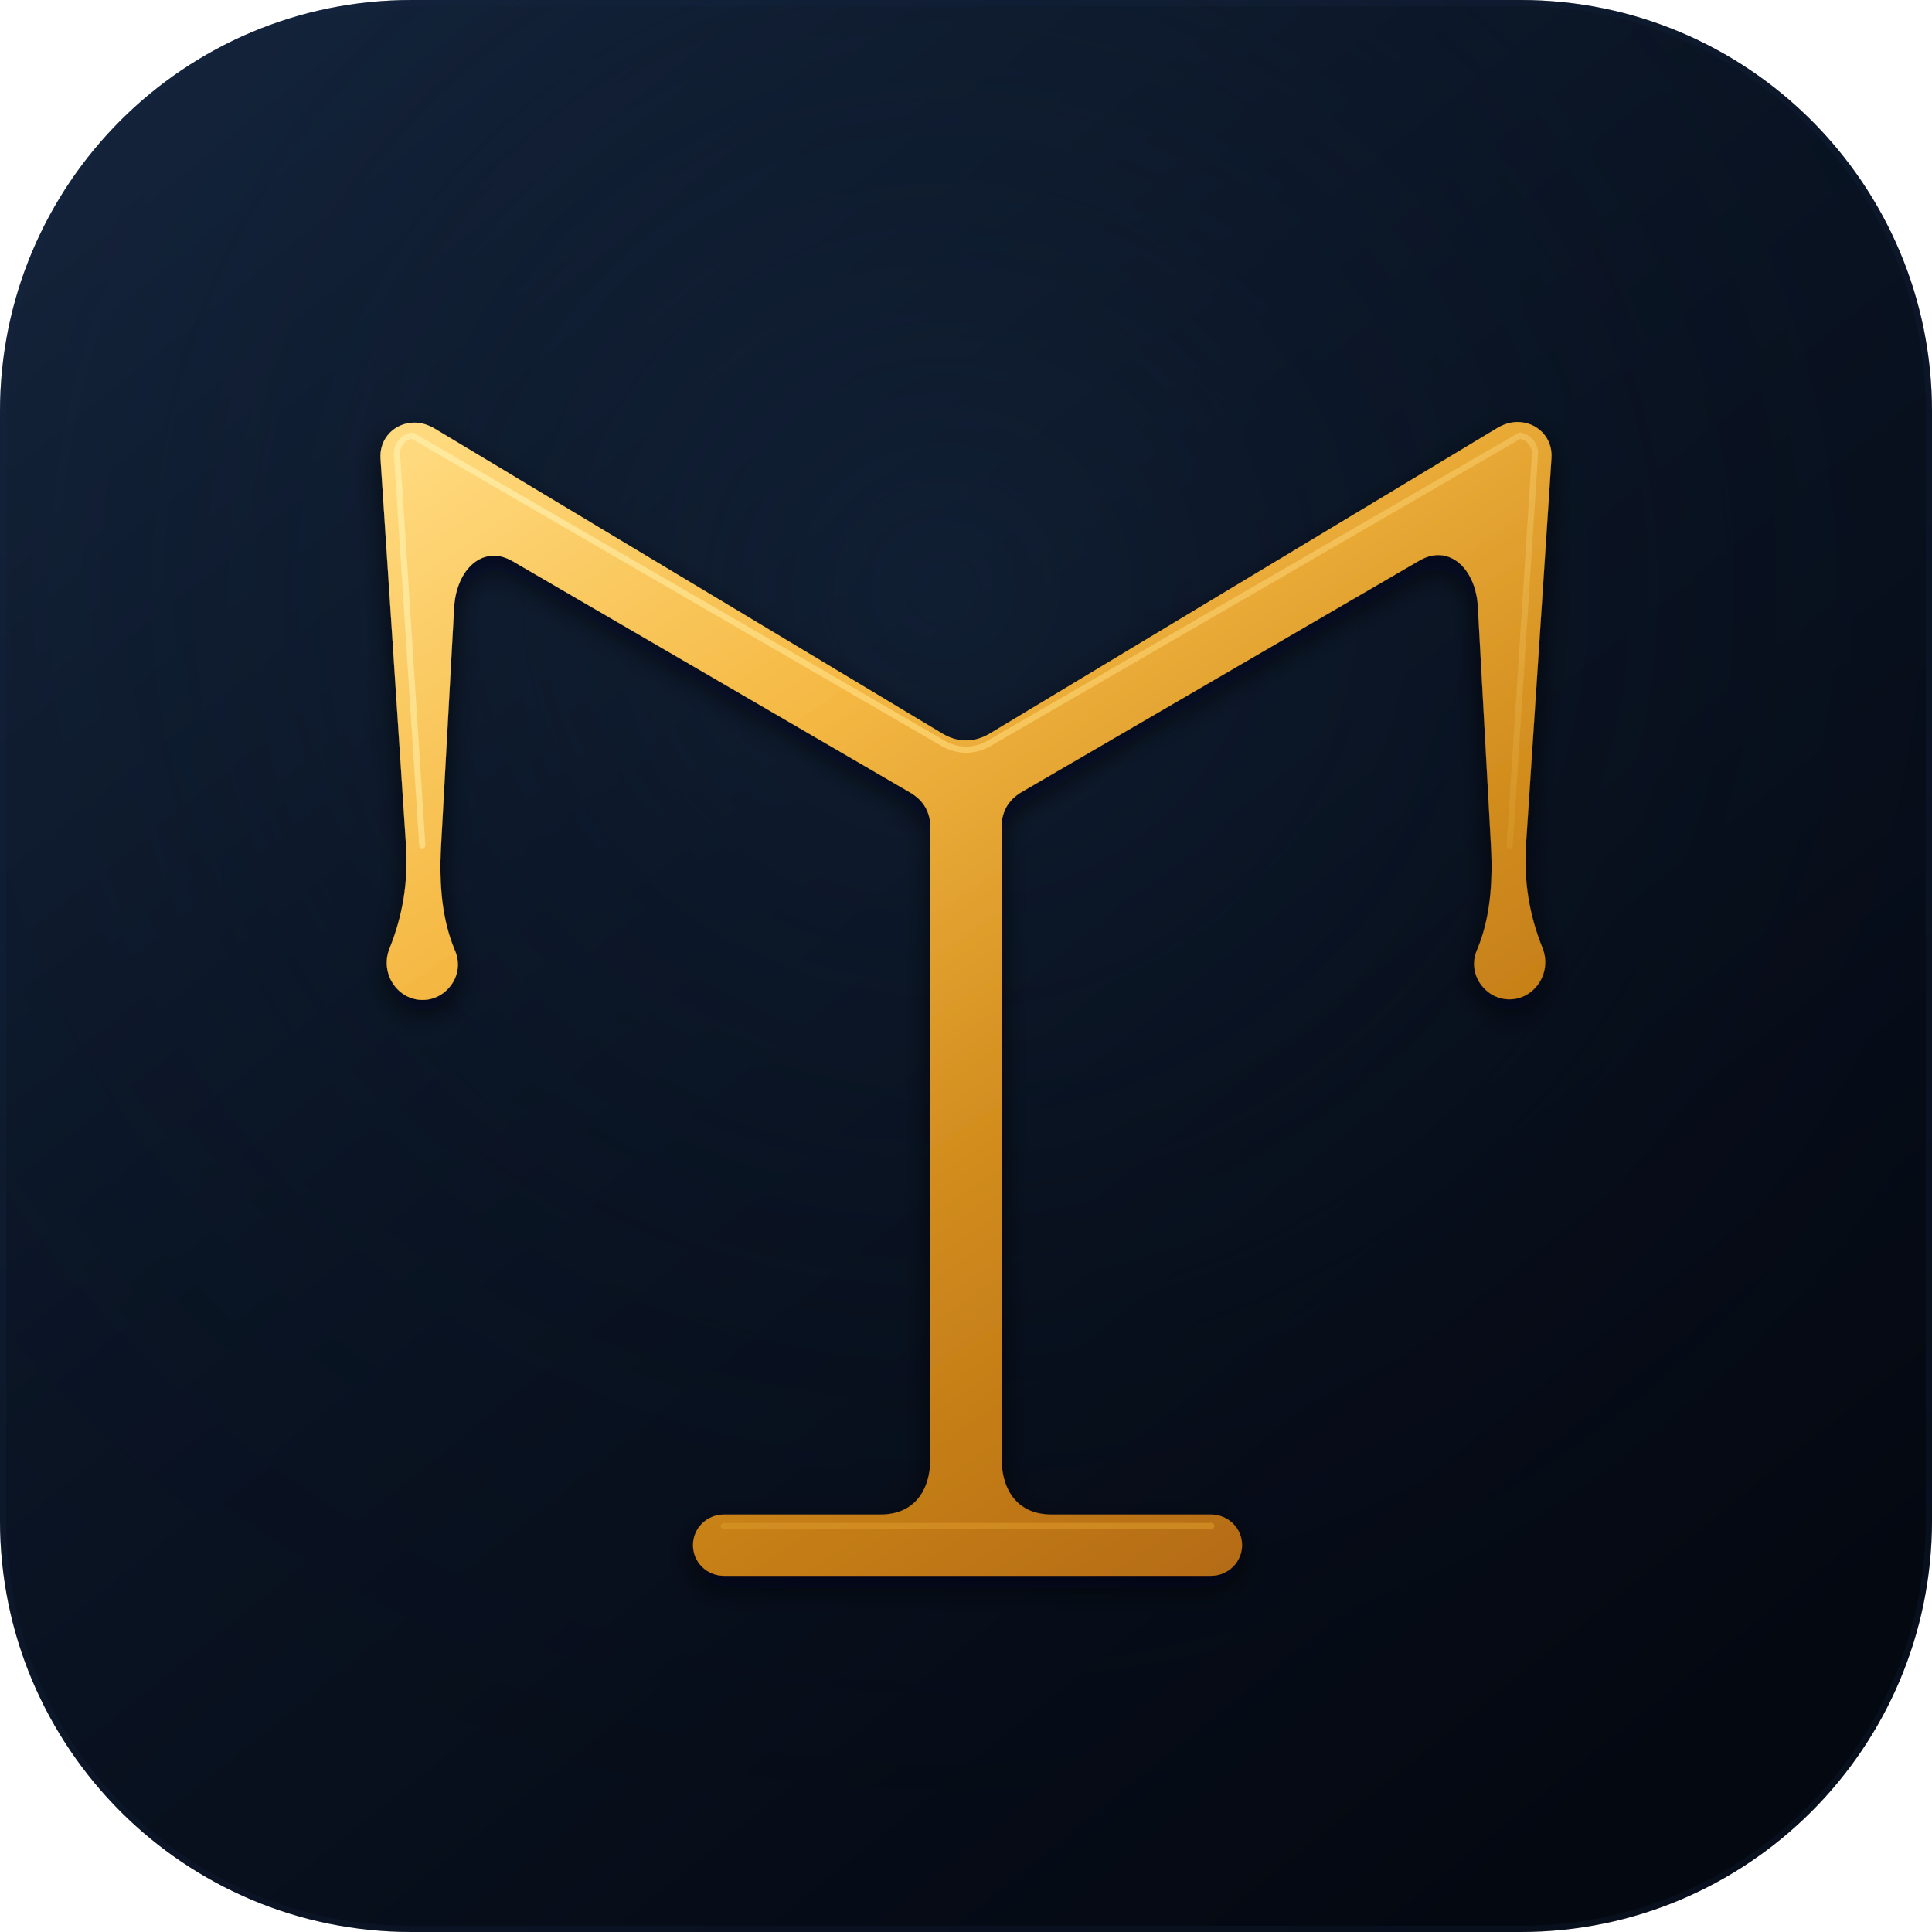
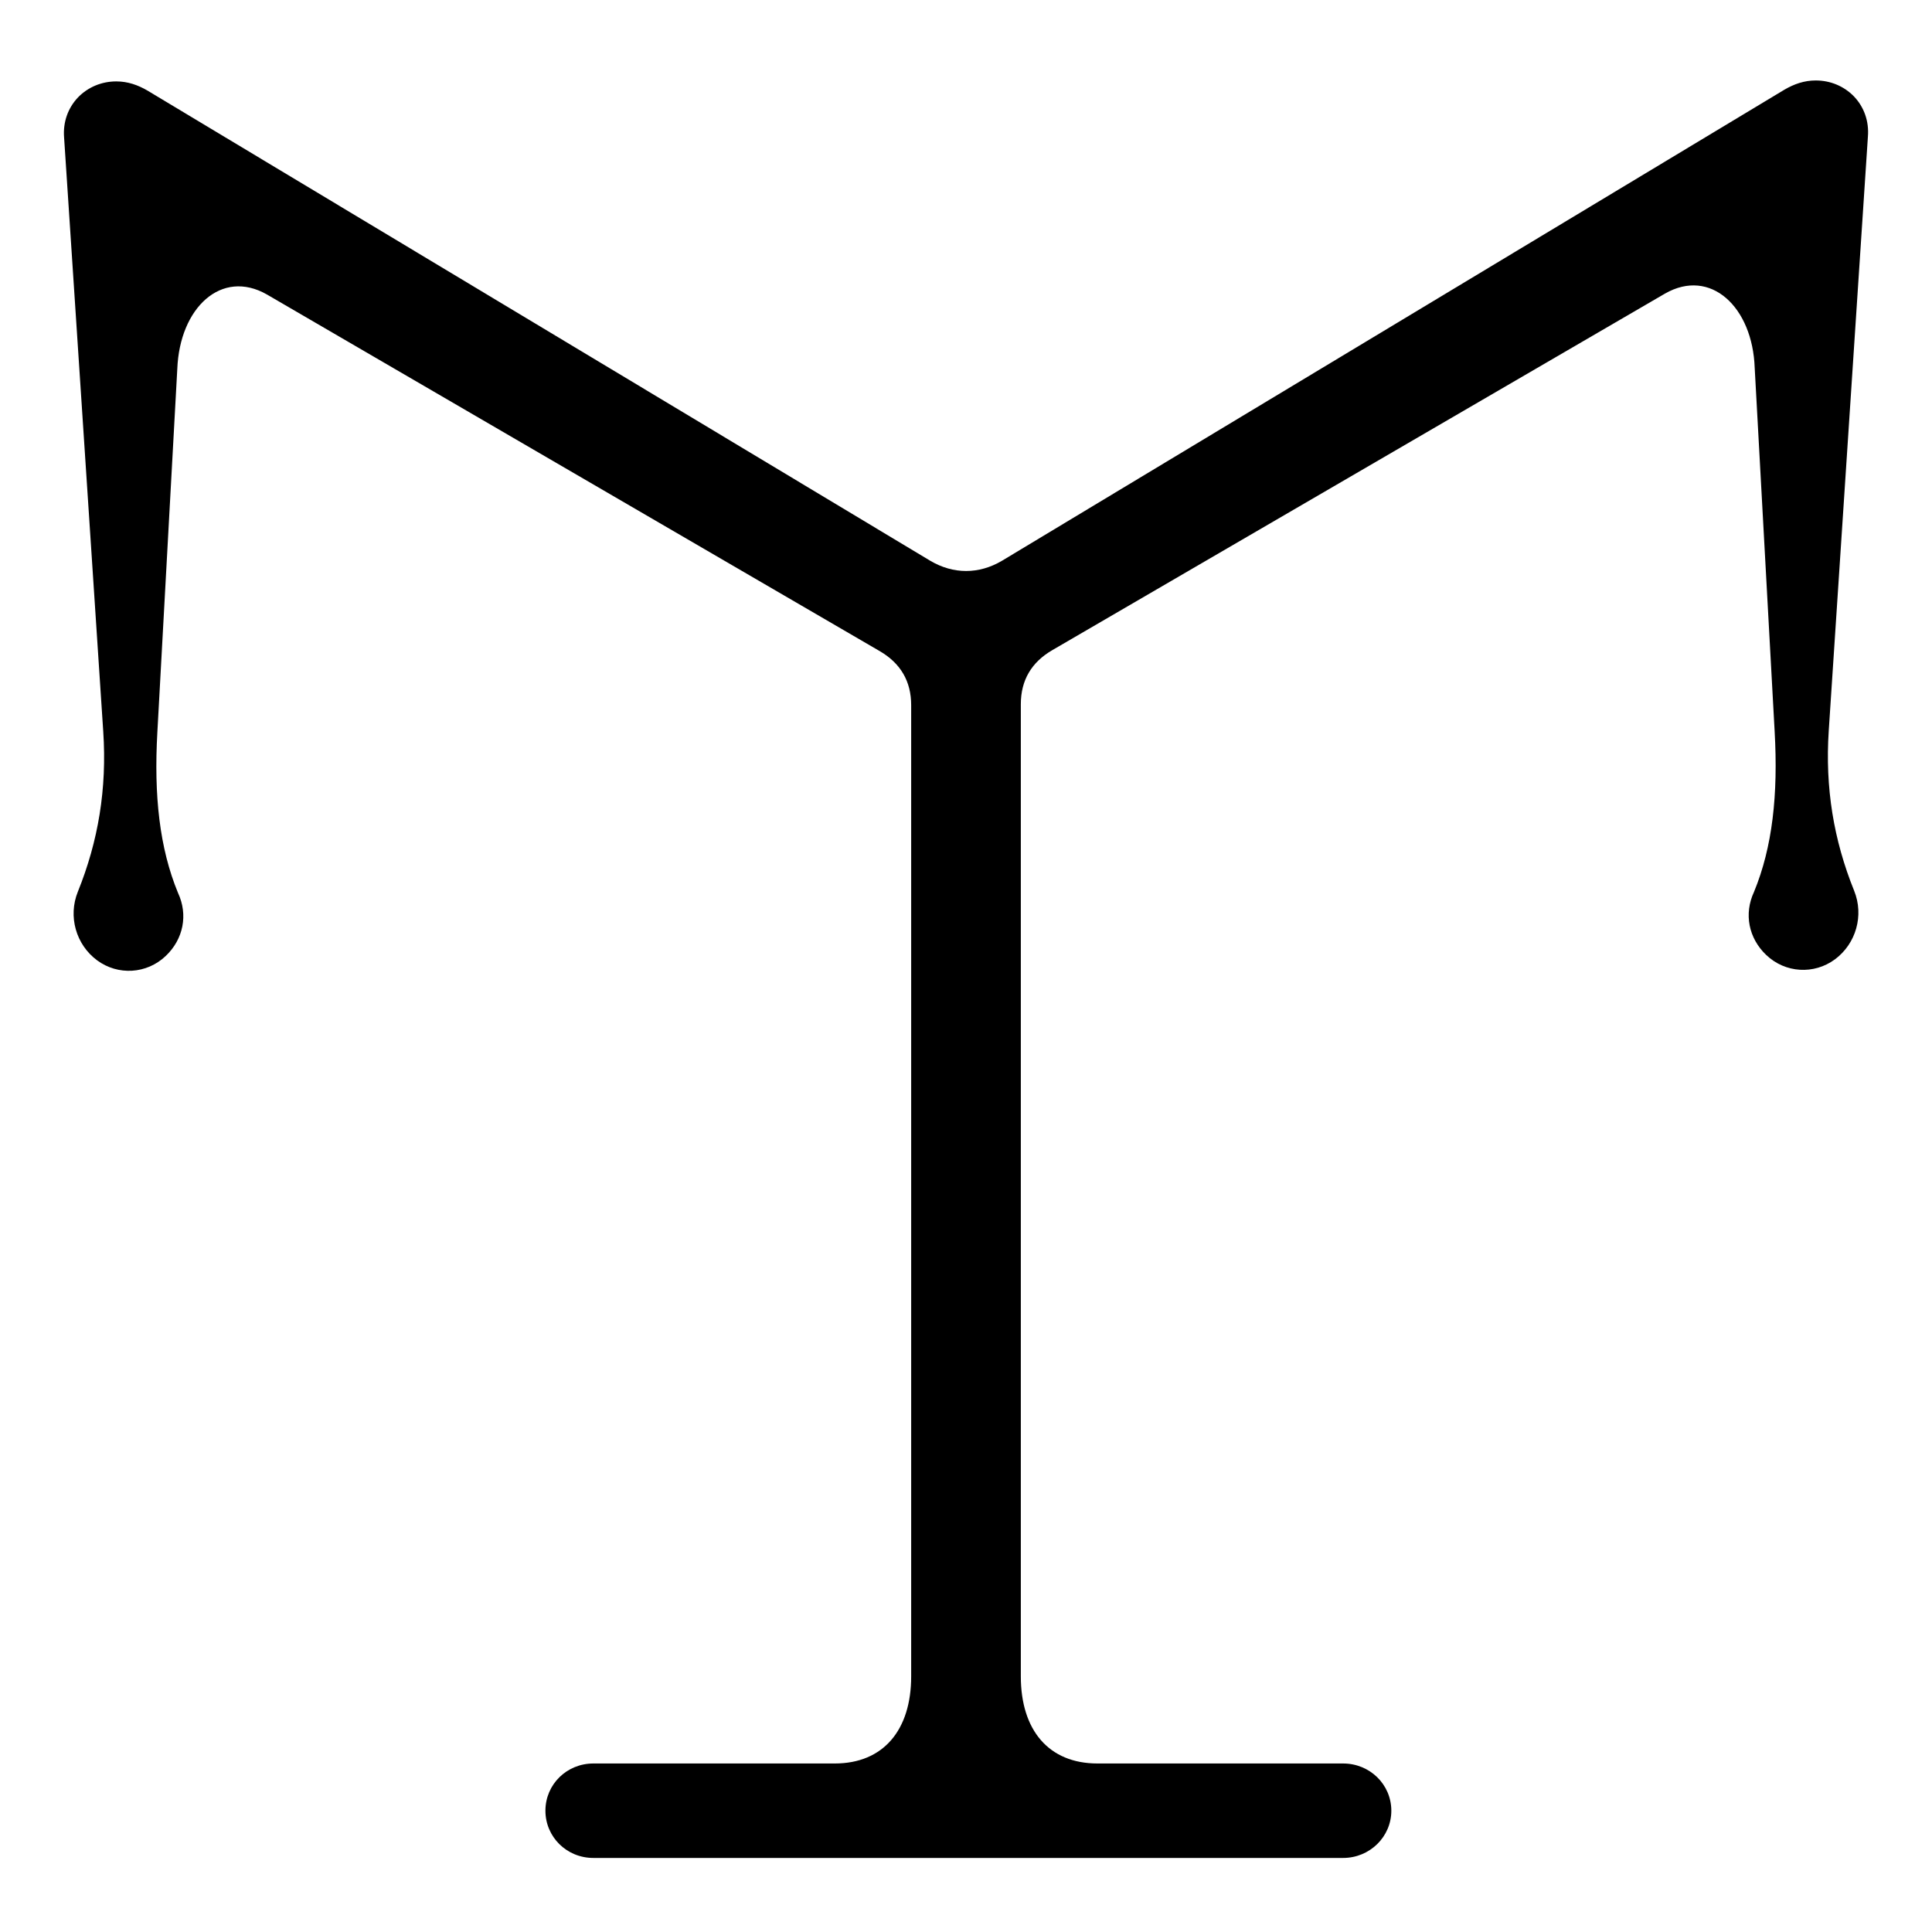
- <svg xmlns="http://www.w3.org/2000/svg" viewBox="0 0 1254 1254" role="img" aria-labelledby="title description">
-   <defs>
-     <linearGradient id="navy" x1="134" y1="75" x2="1030" y2="1185" gradientUnits="userSpaceOnUse">
-       <stop offset="0" stop-color="#13233A" />
-       <stop offset="0.42" stop-color="#0A1424" />
-       <stop offset="1" stop-color="#040811" />
-     </linearGradient>
-     <radialGradient id="navyBloom" cx="0" cy="0" r="1" gradientTransform="translate(612 386) rotate(90) scale(854 893)" gradientUnits="userSpaceOnUse">
-       <stop offset="0" stop-color="#172942" stop-opacity="0.45" />
-       <stop offset="0.63" stop-color="#0A1525" stop-opacity="0.08" />
-       <stop offset="1" stop-color="#02050B" stop-opacity="0" />
-     </radialGradient>
-     <linearGradient id="gold" x1="292" y1="282" x2="792" y2="1020" gradientUnits="userSpaceOnUse">
-       <stop offset="0" stop-color="#FFD97D" />
-       <stop offset="0.31" stop-color="#F5B944" />
-       <stop offset="0.65" stop-color="#D18C1D" />
-       <stop offset="1" stop-color="#B56C12" />
-     </linearGradient>
-     <linearGradient id="goldHighlight" x1="402" y1="272" x2="760" y2="729" gradientUnits="userSpaceOnUse">
-       <stop offset="0" stop-color="#FFF0AC" />
-       <stop offset="0.5" stop-color="#FFD875" />
-       <stop offset="1" stop-color="#D69426" />
-     </linearGradient>
-     <filter id="monogramShadow" x="204" y="226" width="846" height="839" filterUnits="userSpaceOnUse" color-interpolation-filters="sRGB">
-       <feDropShadow dx="0" dy="8" stdDeviation="9" flood-color="#00040B" flood-opacity="0.72" />
-     </filter>
-     <clipPath id="roundedSquare">
-       <rect width="1254" height="1254" rx="267" />
-     </clipPath>
-   </defs>
-   <rect width="1254" height="1254" rx="267" fill="url(#navy)" />
-   <rect width="1254" height="1254" rx="267" fill="url(#navyBloom)" />
-   <g clip-path="url(#roundedSquare)">
-     <rect x="2" y="2" width="1250" height="1250" rx="265" fill="none" stroke="#172945" stroke-opacity="0.24" stroke-width="4" />
-   </g>
-   <path filter="url(#monogramShadow)" fill="url(#gold)" d="M269 274.3c-6.2 0-11.9 2.4-16.1 6.7-4.3 4.5-6.4 10.5-5.9 16.9l16.5 250.3c1.6 24.2-2.1 46.2-10.7 67.5-4.2 10.4-.8 22.3 8.1 28.9 8.8 6.5 20.9 5.8 28.9-1.8 7.5-7.1 9.5-17.4 5.2-26.6-7.8-18.9-10.2-41-8.7-67.7l8.4-153.1c1-25.7 18.6-42.3 37.8-31.3l258.1 150.2c8.8 5.1 13.3 12.7 13.3 22.8v409.2c0 22.6-11.7 36.7-32.2 36.7H470c-11.2 0-20.2 8.8-20.2 19.9 0 11 8.9 19.9 20.2 19.9h315.9c11.2 0 20.3-8.9 20.3-19.9 0-11.1-9.1-19.9-20.3-19.9H682.4c-20.6 0-32.3-14.1-32.3-36.7V536.7c0-10.1 4.5-17.7 13.3-22.8l258.1-150.2c19.2-11 36.9 5.6 37.8 31.3l8.4 153.1c1.5 26.7-.9 48.8-8.7 67.7-4.3 9.2-2.3 19.5 5.2 26.6 8 7.6 20.1 8.3 28.9 1.8 8.9-6.6 12.3-18.5 8.1-28.9-8.6-21.3-12.3-43.3-10.7-67.5l16.5-250.3c.5-6.4-1.6-12.4-5.9-16.9-4.2-4.3-9.9-6.7-16.1-6.7-4.8 0-9.1 1.5-13.2 3.9L642.1 476.3c-9.7 5.7-20.4 5.7-30.1 0L282.2 278.2c-4.1-2.4-8.4-3.9-13.2-3.9Z" />
-   <path fill="none" stroke="url(#goldHighlight)" stroke-linecap="round" stroke-linejoin="round" stroke-width="4" opacity="0.68" d="M267.7 282.8 612 482.4c9.7 5.6 20.4 5.6 30.1 0l344.3-199.6M267.5 282.8c-5.5.5-10.2 6.1-9.8 12.1l16.4 253.8M986.5 282.8c5.5.5 10.2 6.1 9.8 12.1l-16.4 253.8M469.8 990.5h316.4" />
+ <svg xmlns="http://www.w3.org/2000/svg" viewBox="220 240 814 814" fill="currentColor">
+   <path id="mark" d="M269 274.3c-6.2 0-11.9 2.4-16.1 6.7-4.3 4.5-6.4 10.5-5.9 16.9l16.5 250.3c1.6 24.2-2.1 46.2-10.7 67.5-4.2 10.4-.8 22.3 8.1 28.9 8.8 6.5 20.9 5.8 28.9-1.8 7.5-7.1 9.5-17.4 5.2-26.6-7.8-18.9-10.2-41-8.7-67.7l8.4-153.1c1-25.7 18.6-42.3 37.8-31.3l258.1 150.2c8.8 5.1 13.3 12.7 13.3 22.8v409.2c0 22.6-11.7 36.7-32.2 36.7H470c-11.2 0-20.2 8.8-20.2 19.9 0 11 8.9 19.9 20.2 19.9h315.9c11.2 0 20.3-8.9 20.3-19.9 0-11.1-9.1-19.9-20.3-19.9H682.4c-20.6 0-32.3-14.1-32.3-36.7V536.7c0-10.1 4.5-17.7 13.3-22.8l258.1-150.2c19.2-11 36.9 5.6 37.8 31.3l8.4 153.1c1.5 26.7-.9 48.8-8.7 67.7-4.3 9.2-2.3 19.5 5.2 26.6 8 7.6 20.1 8.3 28.9 1.8 8.9-6.6 12.3-18.5 8.1-28.9-8.6-21.3-12.3-43.3-10.7-67.5l16.5-250.3c.5-6.4-1.6-12.4-5.9-16.9-4.2-4.3-9.9-6.7-16.1-6.7-4.8 0-9.1 1.5-13.2 3.9L642.1 476.3c-9.7 5.7-20.4 5.7-30.1 0L282.2 278.2c-4.1-2.4-8.4-3.9-13.2-3.9Z" />
</svg>
